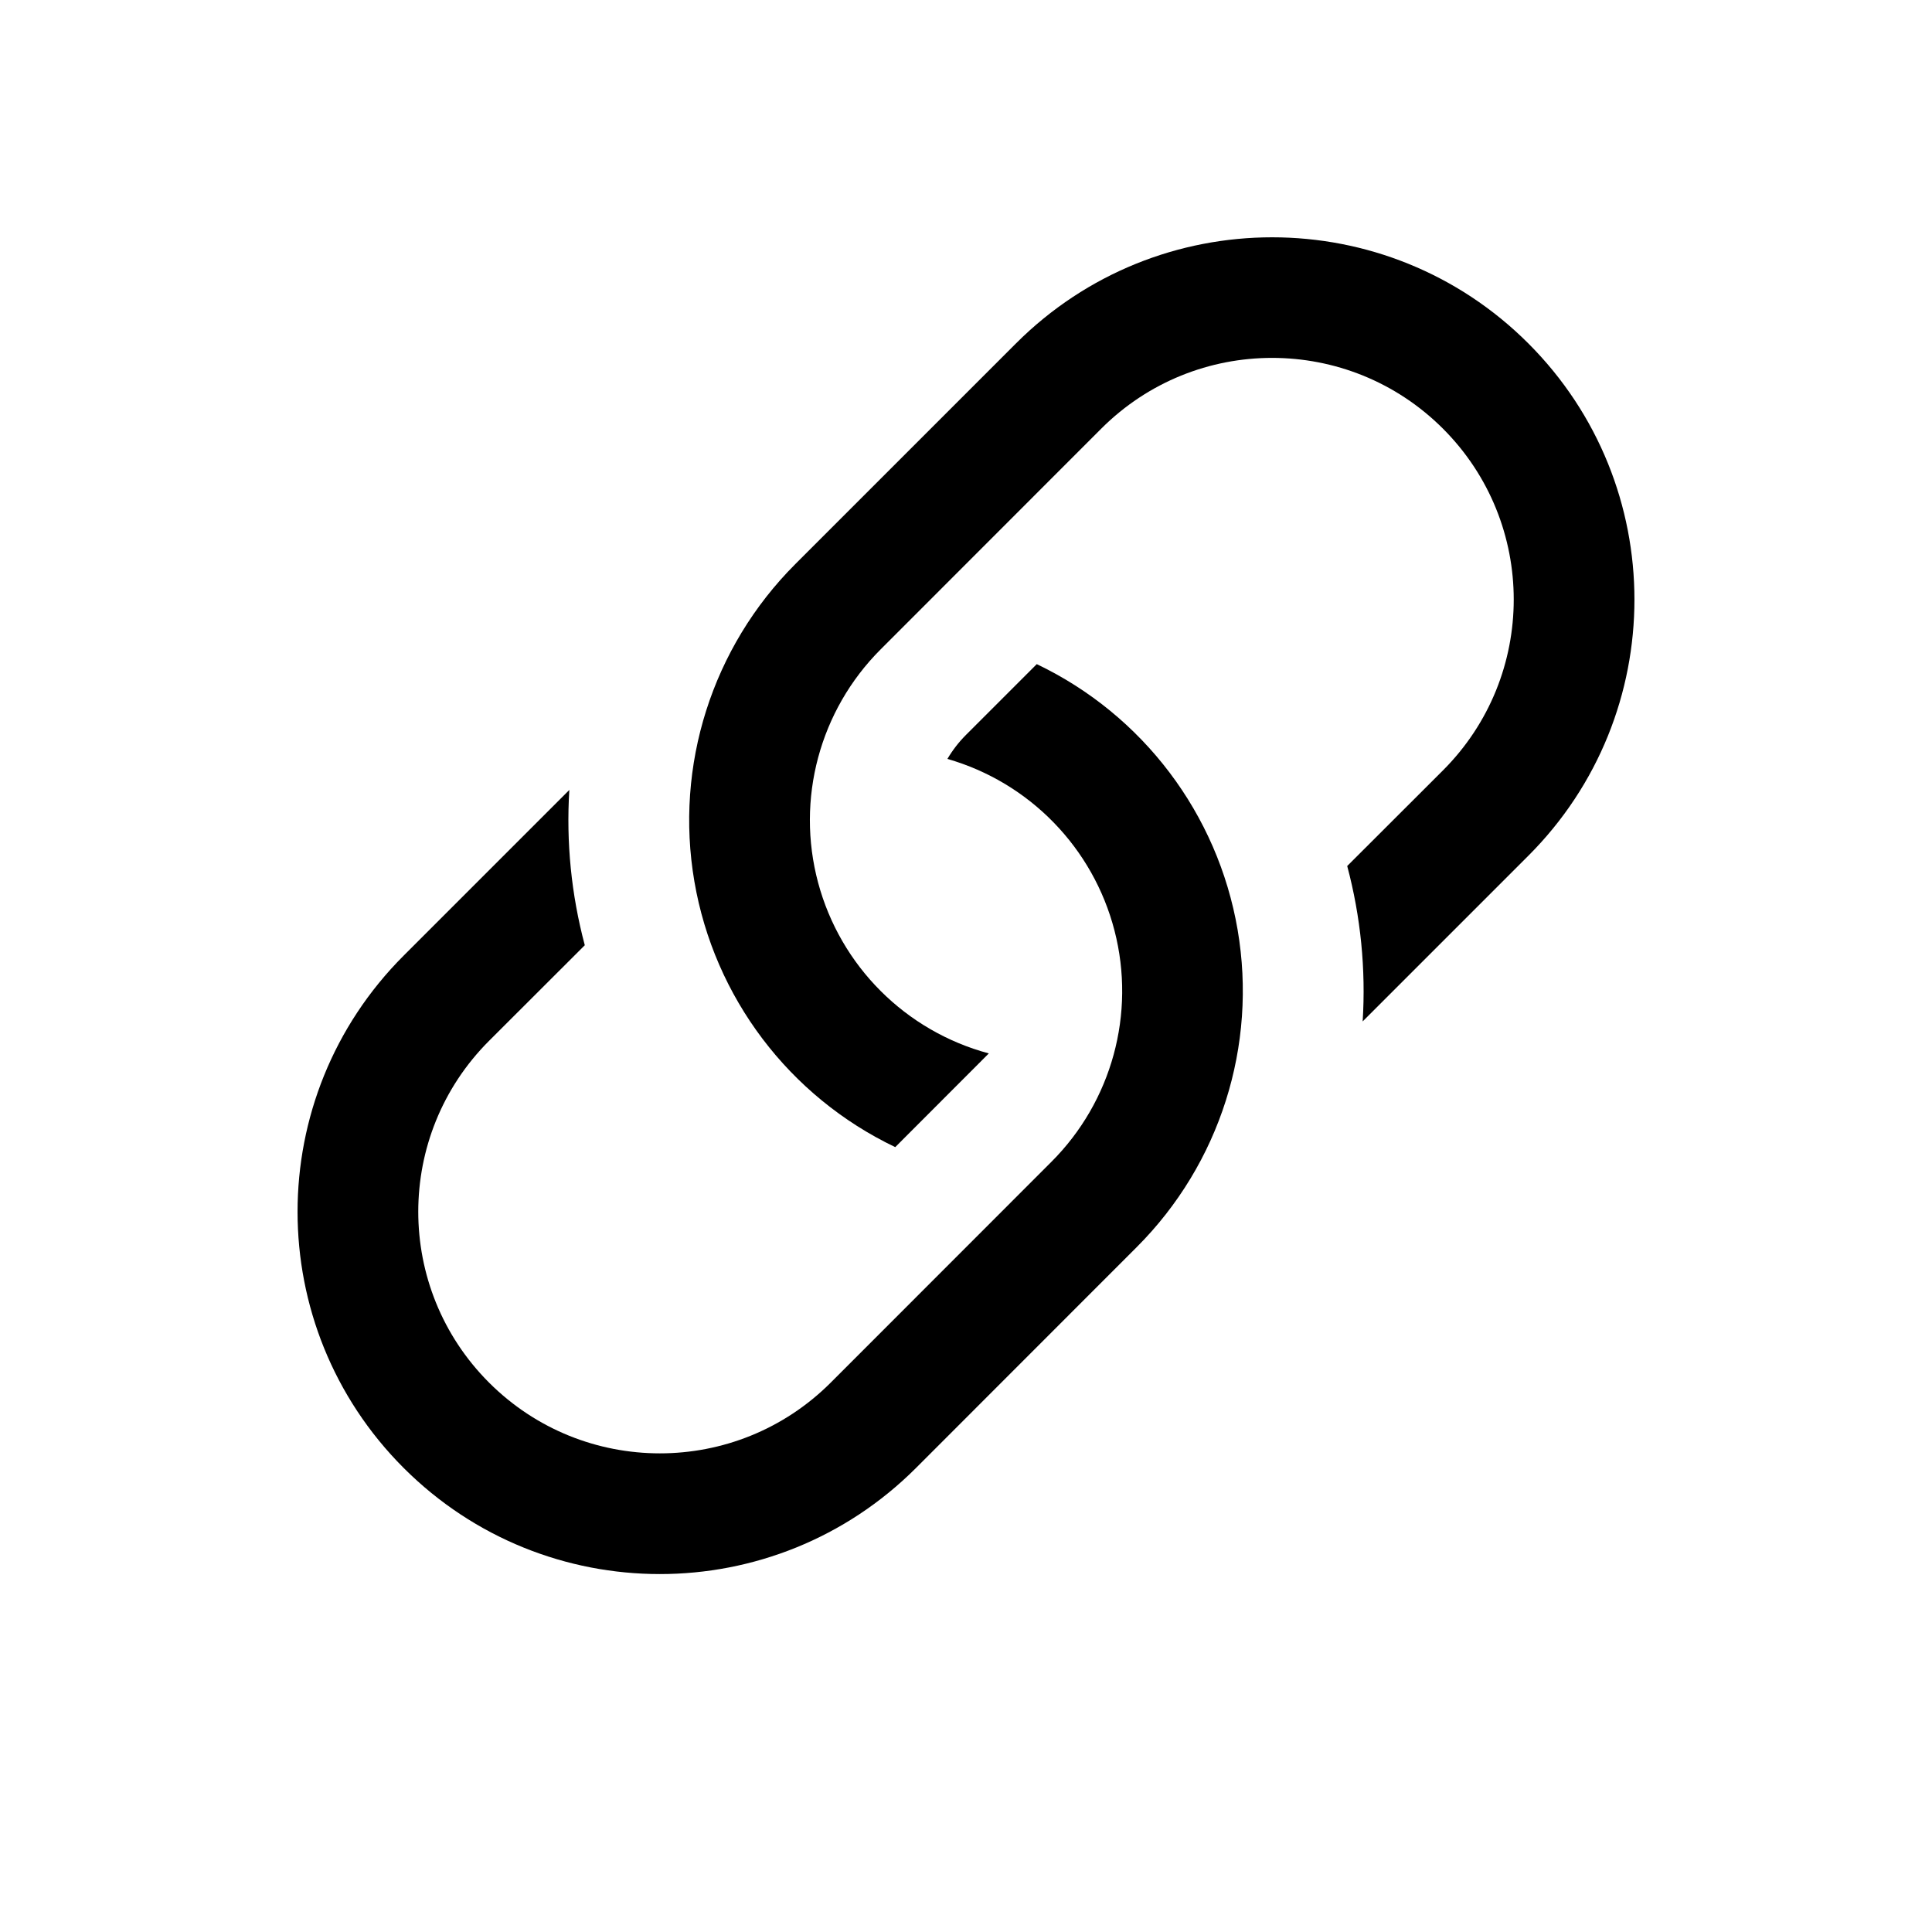
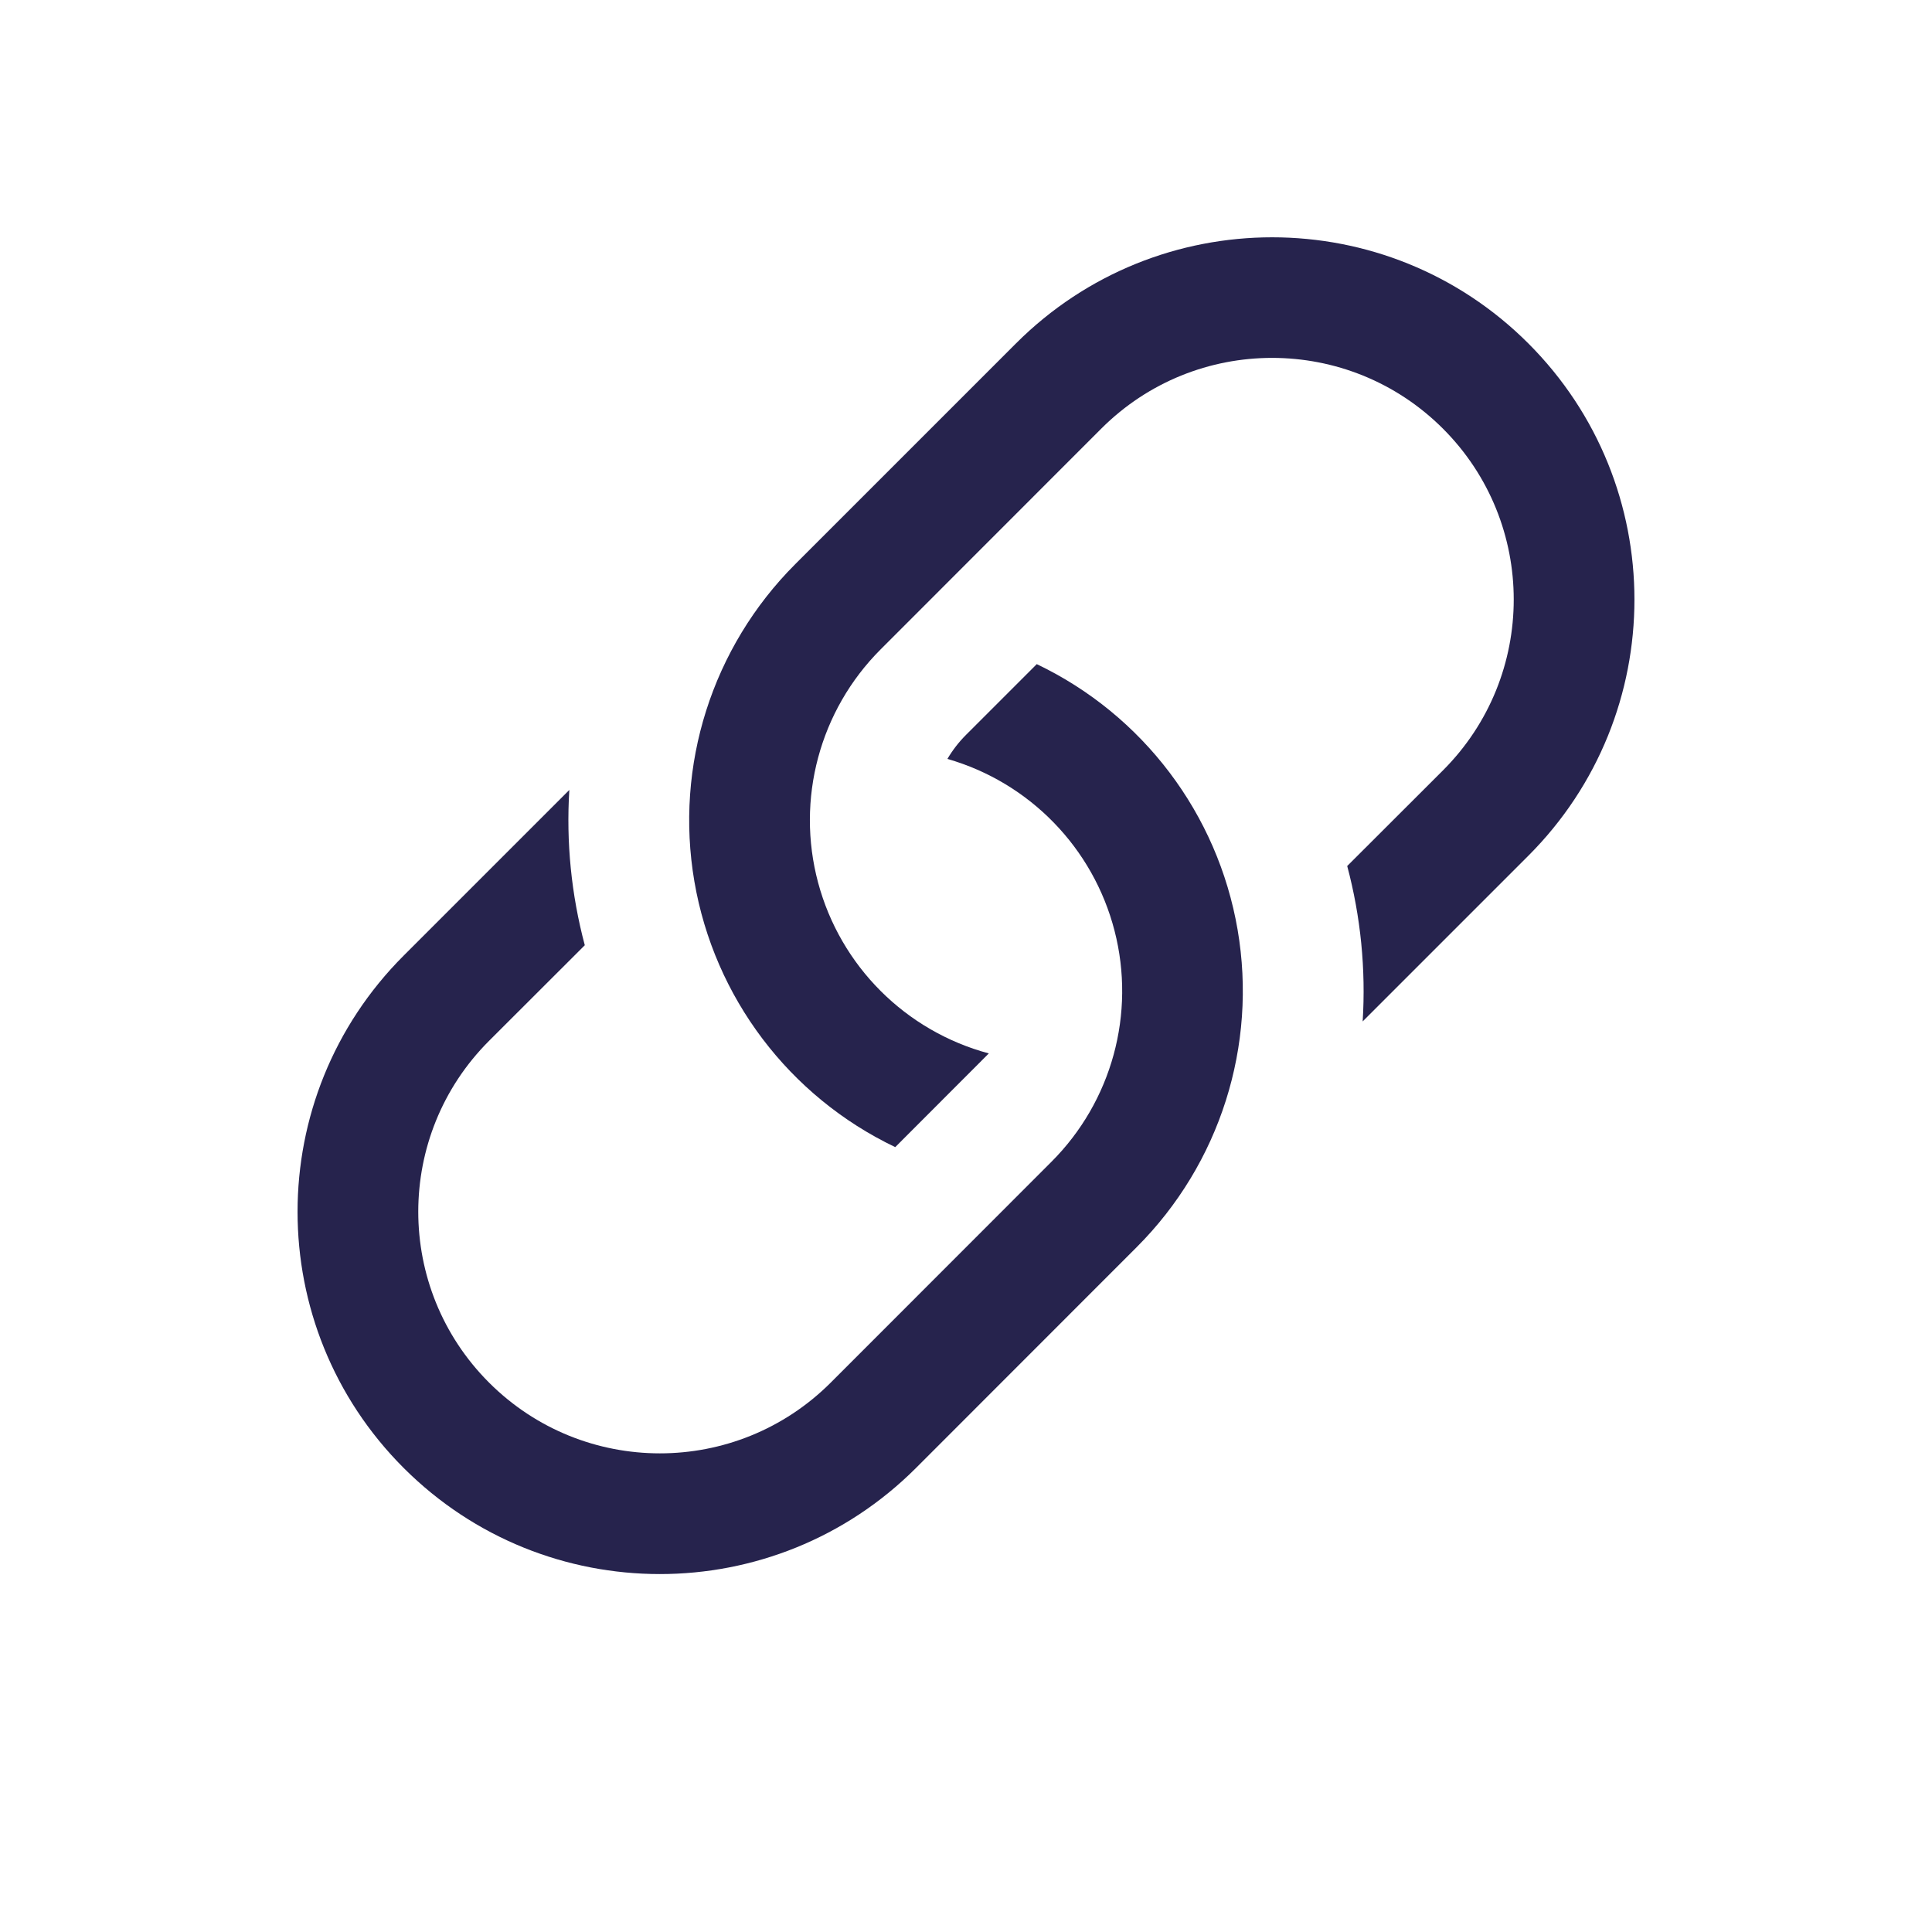
- <svg xmlns="http://www.w3.org/2000/svg" width="16" height="16" fill="currentColor" class="bi bi-link-45deg" viewBox="0 0 16 16">
-   <path d="M4.715 6.542 3.343 7.914a3 3 0 1 0 4.243 4.243l1.828-1.829A3 3 0 0 0 8.586 5.5L8 6.086a1.002 1.002 0 0 0-.154.199 2 2 0 0 1 .861 3.337L6.88 11.45a2 2 0 1 1-2.83-2.83l.793-.792a4.018 4.018 0 0 1-.128-1.287z" />
-   <path d="M6.586 4.672A3 3 0 0 0 7.414 9.5l.775-.776a2 2 0 0 1-.896-3.346L9.12 3.55a2 2 0 1 1 2.83 2.83l-.793.792c.112.42.155.855.128 1.287l1.372-1.372a3 3 0 1 0-4.243-4.243L6.586 4.672z" />
+ <svg xmlns="http://www.w3.org/2000/svg" width="16" height="16" fill="currentColor">
+   <rect id="backgroundrect" width="100%" height="100%" x="0" y="0" fill="none" stroke="none" />
+   <g class="currentLayer" style="">
+     <path d="M4.715,6.542 L3.343,7.914 a3,3 0 1 0 4.243,4.243 l1.828,-1.829 A3,3 0 0 0 8.586,5.5 L8,6.086 a1.002,1.002 0 0 0 -0.154,0.199 a2,2 0 0 1 0.861,3.337 L6.88,11.45 a2,2 0 1 1 -2.83,-2.83 l0.793,-0.792 a4.018,4.018 0 0 1 -0.128,-1.287 z" id="svg_1" class="" fill-opacity="1" fill="#26234d" />
+     <path d="M6.586 4.672A3 3 0 0 0 7.414 9.5l.775-.776a2 2 0 0 1-.896-3.346L9.12 3.55a2 2 0 1 1 2.83 2.83l-.793.792c.112.42.155.855.128 1.287l1.372-1.372a3 3 0 1 0-4.243-4.243L6.586 4.672z" id="svg_2" class="" fill-opacity="1" fill="#26234d" />
+   </g>
</svg>
